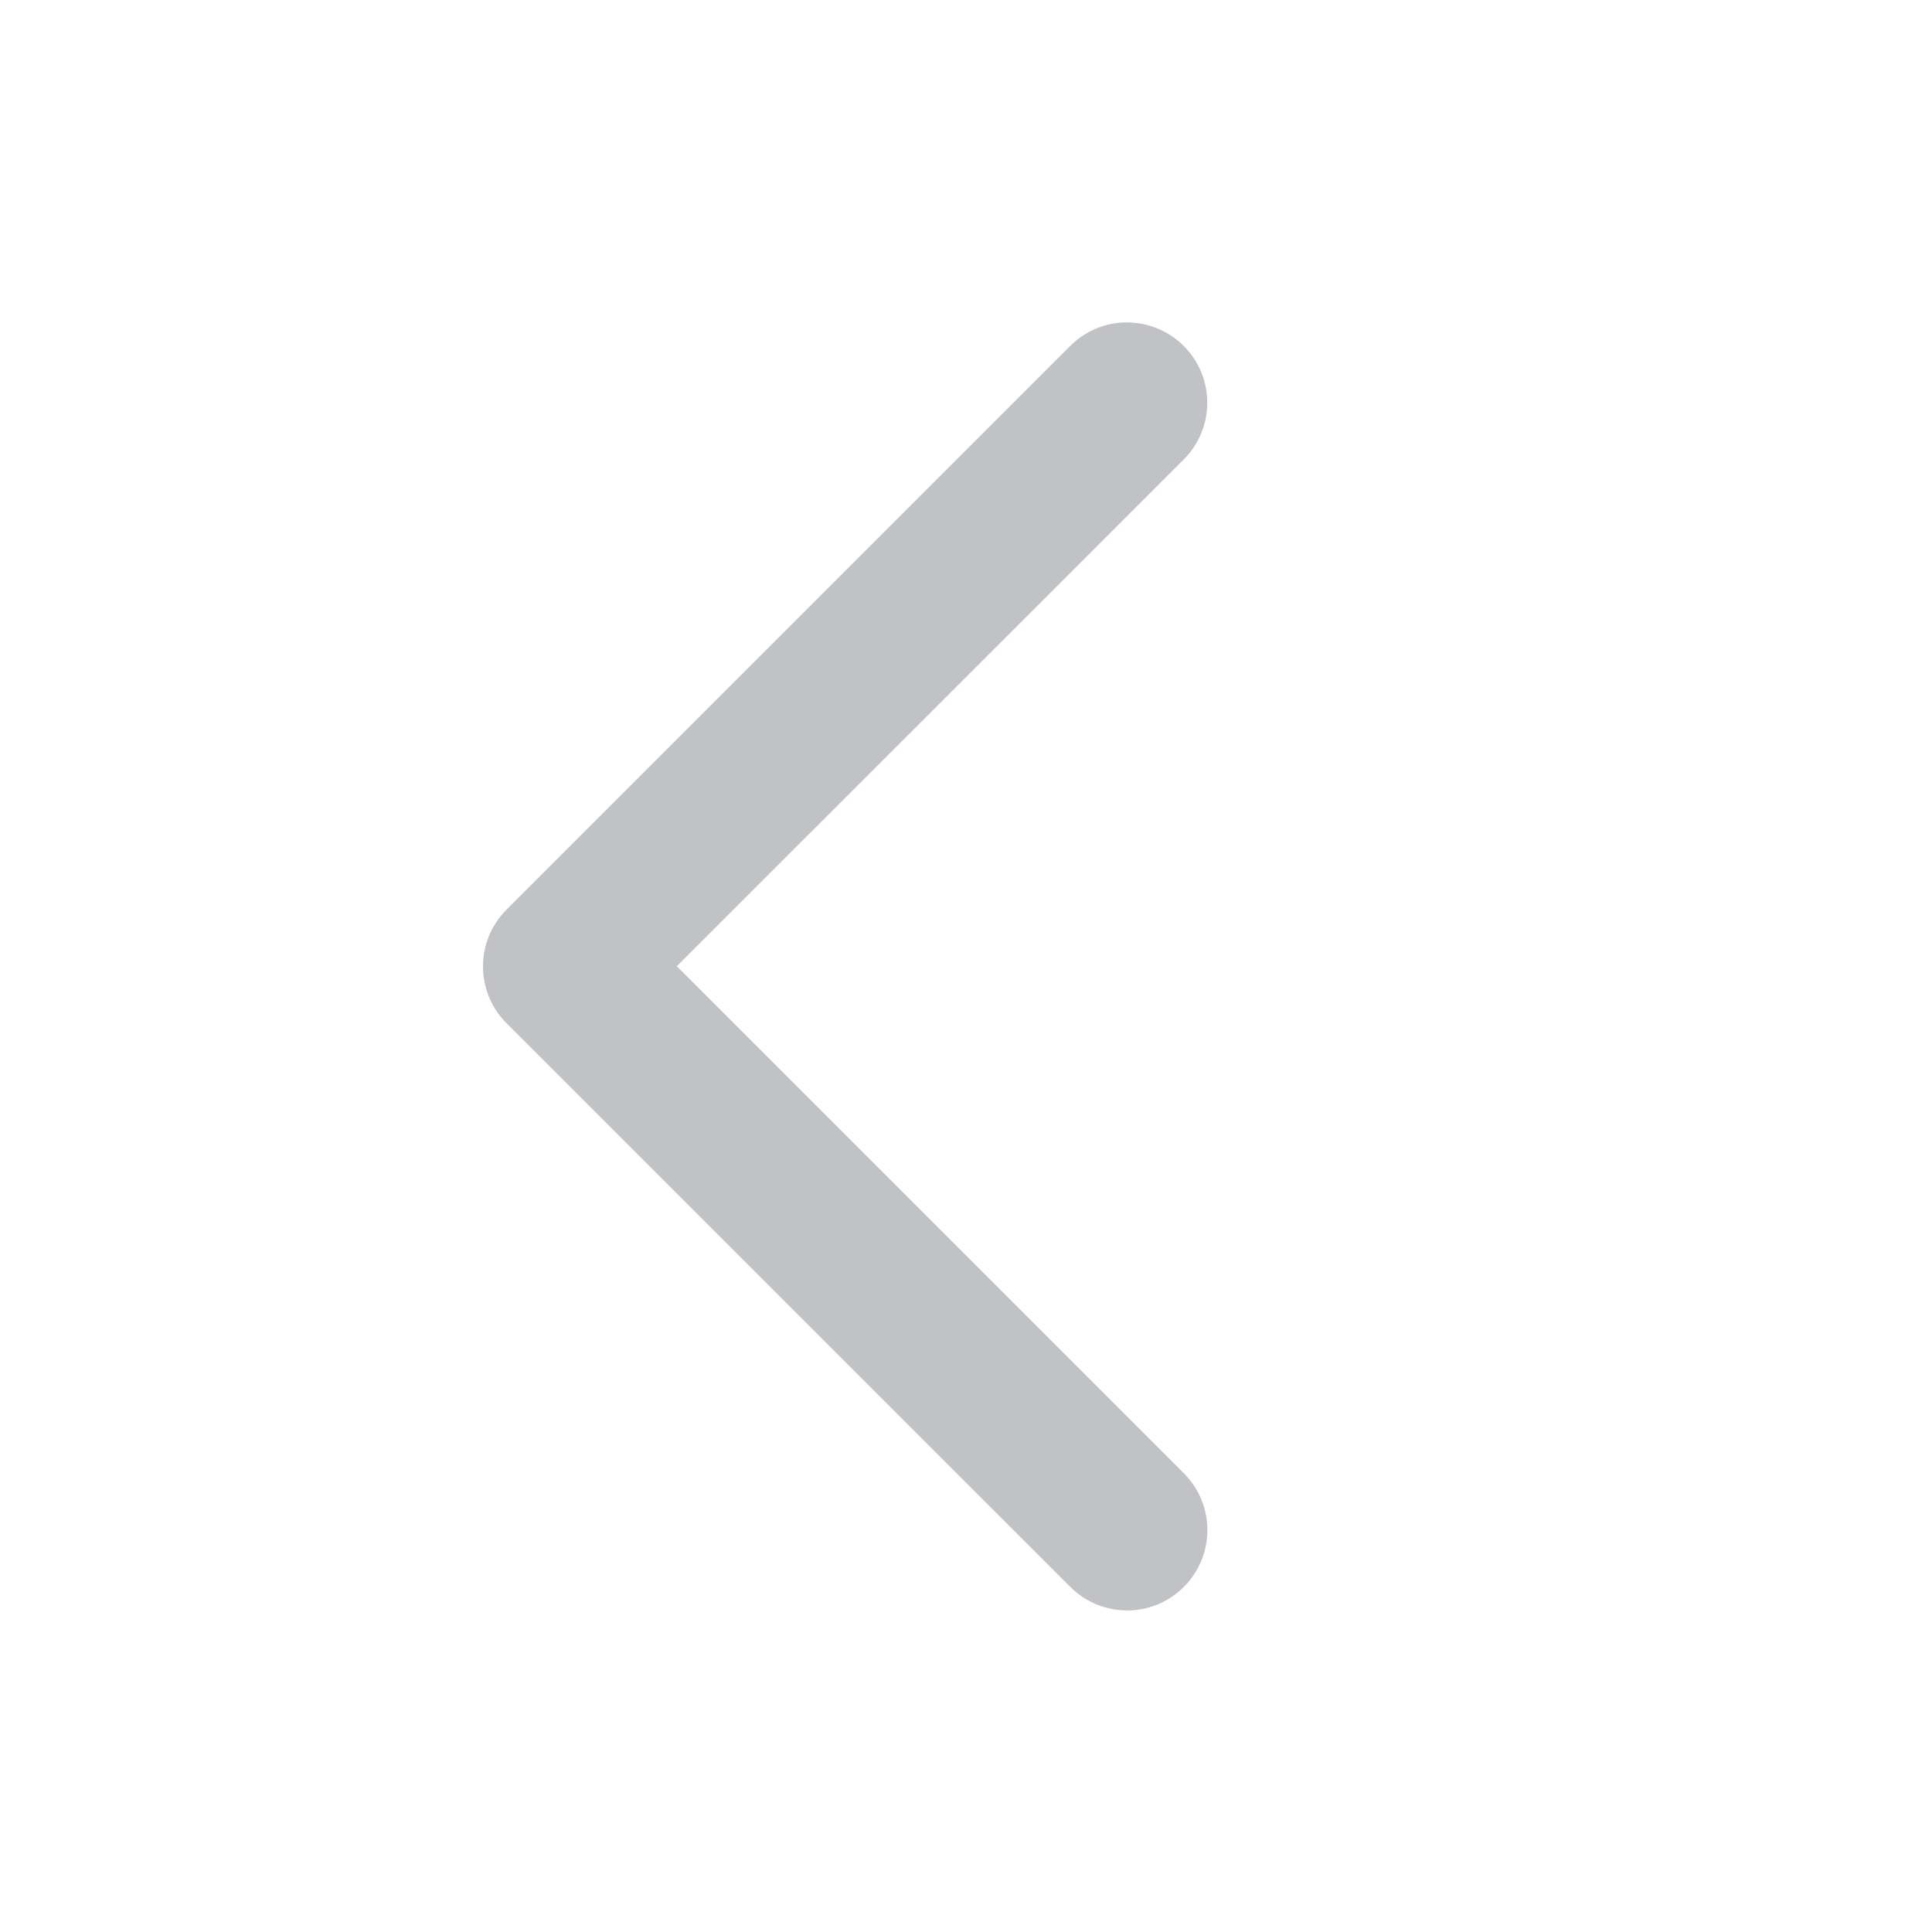
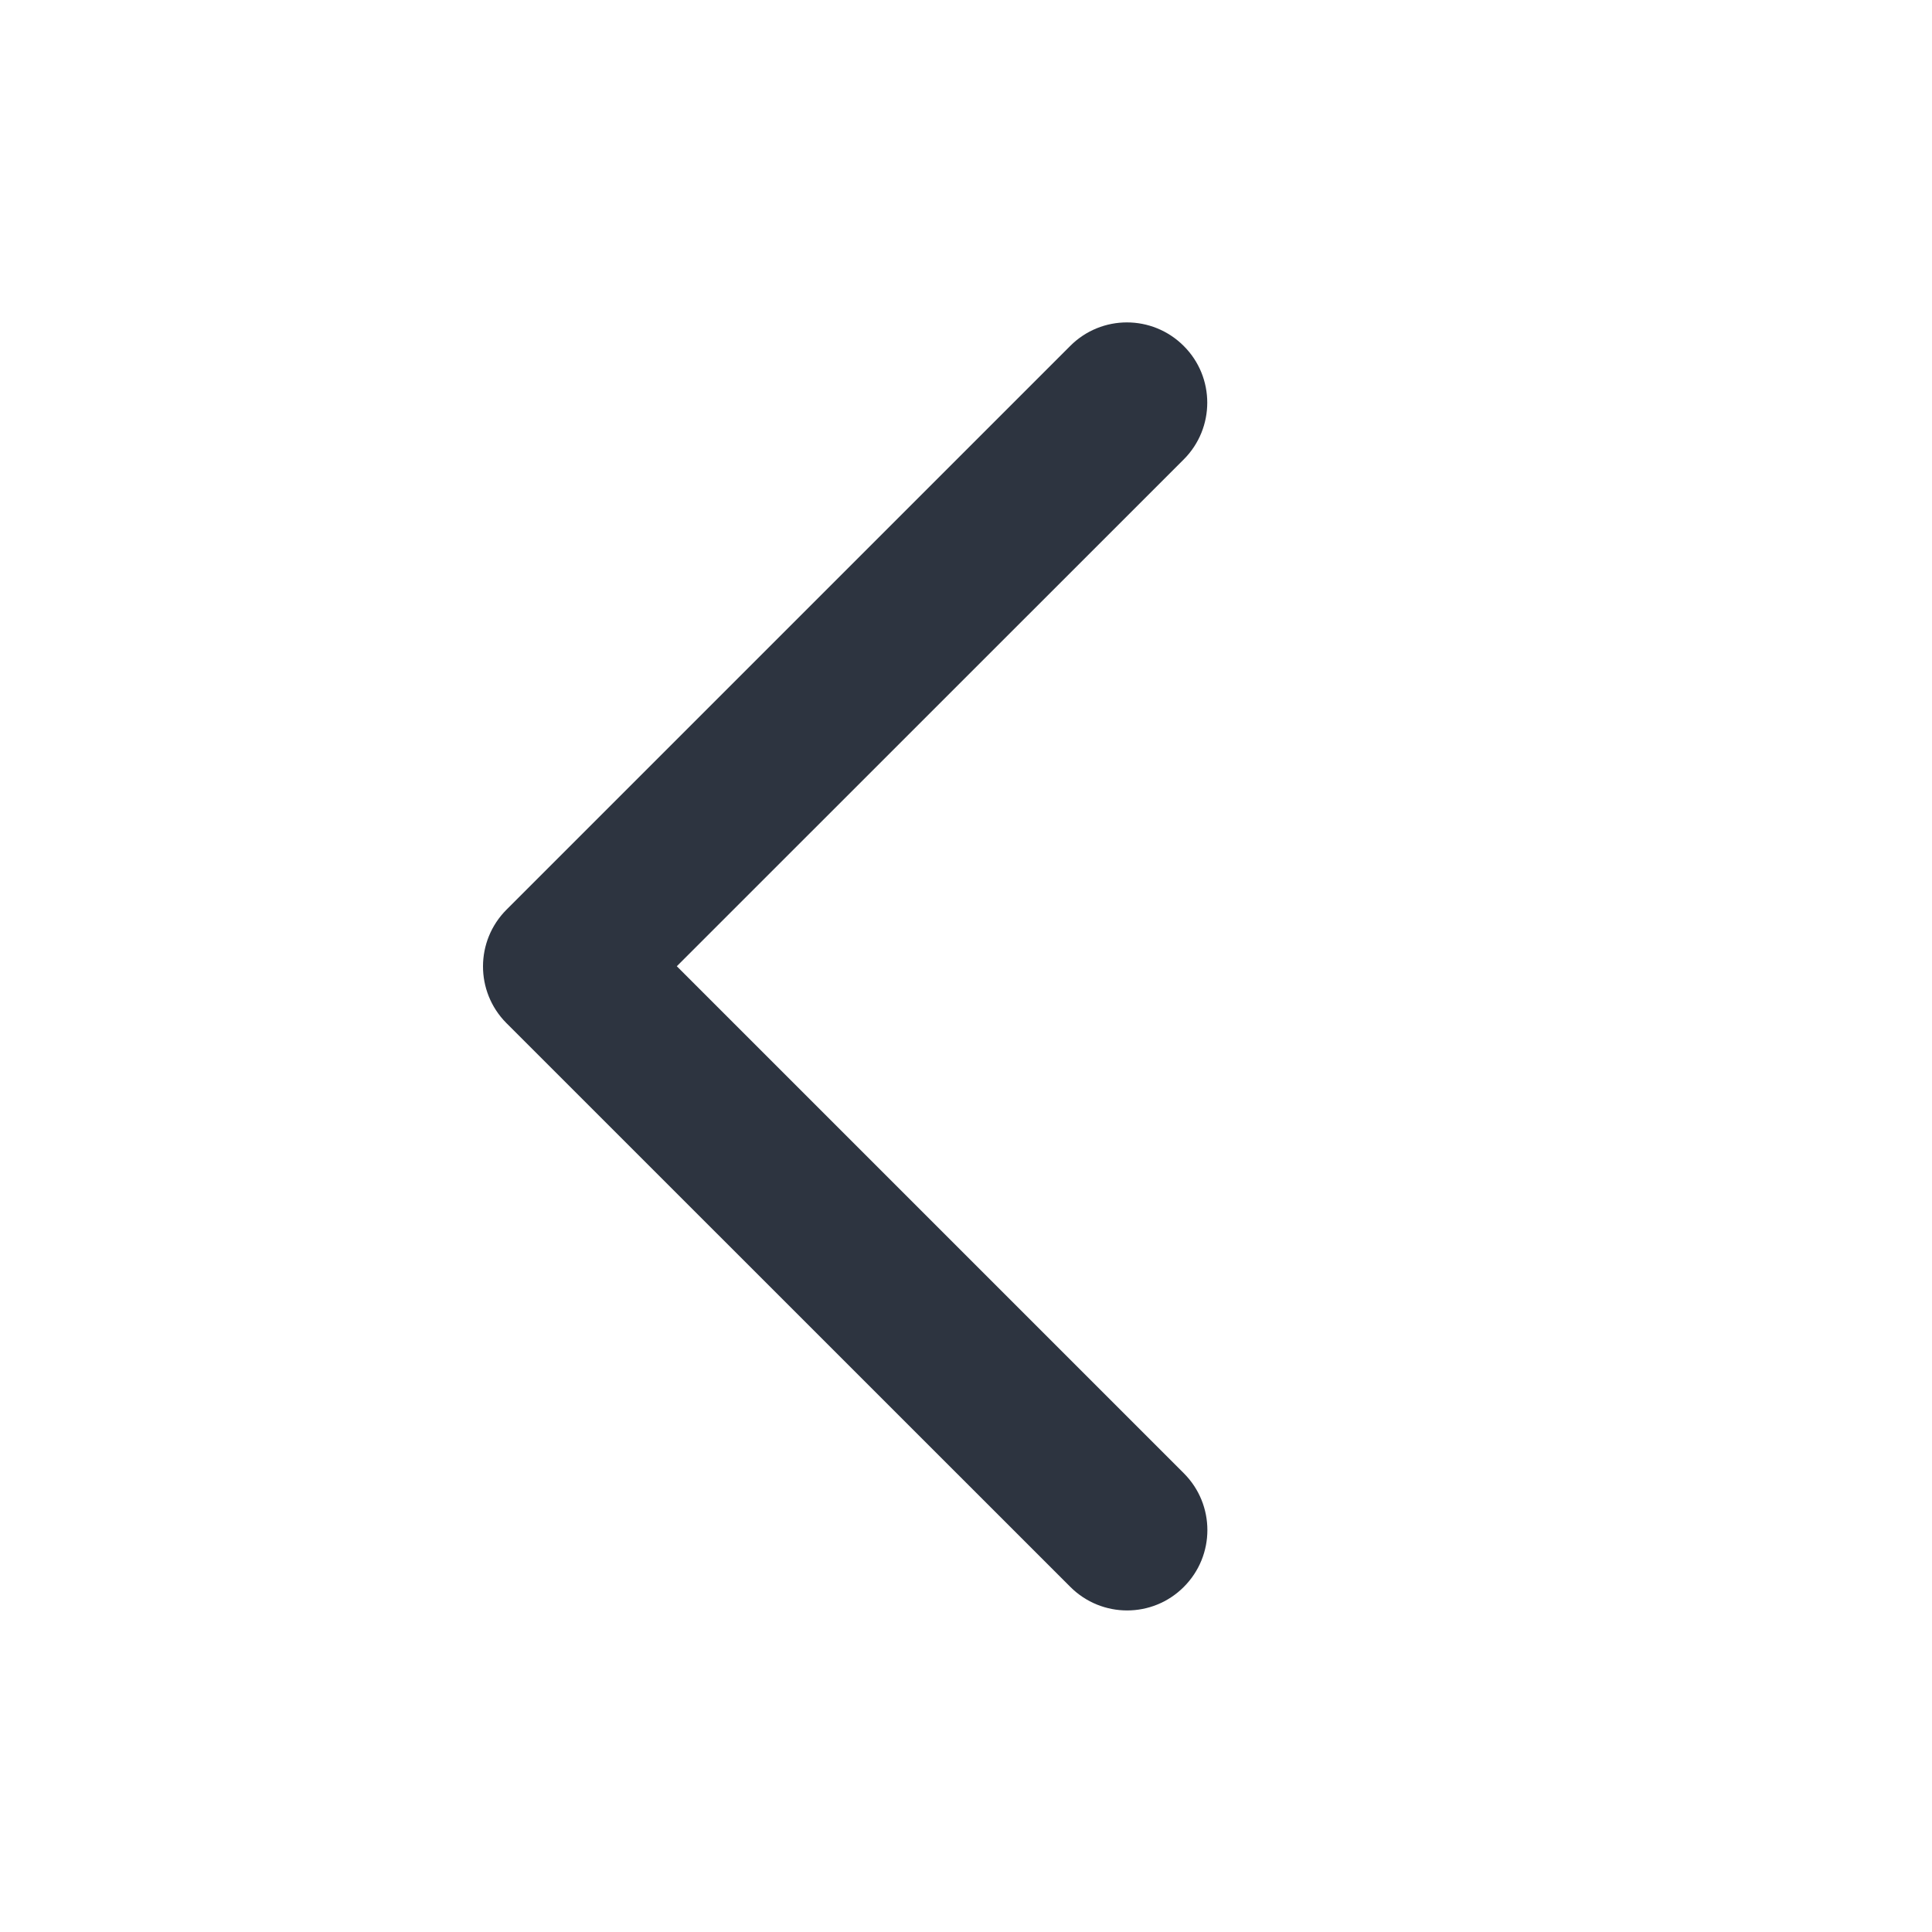
<svg xmlns="http://www.w3.org/2000/svg" width="16" height="16" fill="none">
-   <path fill="#2D3440" fill-rule="evenodd" d="M9.803 3.805c.26-.26.26-.681 0-.94-.26-.26-.681-.26-.94 0L4.195 7.533c-.259.259-.26.678-.003.938.001.001.002.002.004.004L8.864 13.142c.26.26.681.26.94 0 .26-.26.26-.681 0-.941l-4.199-4.199L9.803 3.805Z" clip-rule="evenodd" opacity=".3" />
+   <path fill="#2D3440" fill-rule="evenodd" d="M9.803 3.805c.26-.26.26-.681 0-.94-.26-.26-.681-.26-.94 0L4.195 7.533c-.259.259-.26.678-.003.938.001.001.002.002.004.004L8.864 13.142c.26.26.681.26.94 0 .26-.26.26-.681 0-.941l-4.199-4.199L9.803 3.805Z" clip-rule="evenodd" />
</svg>
